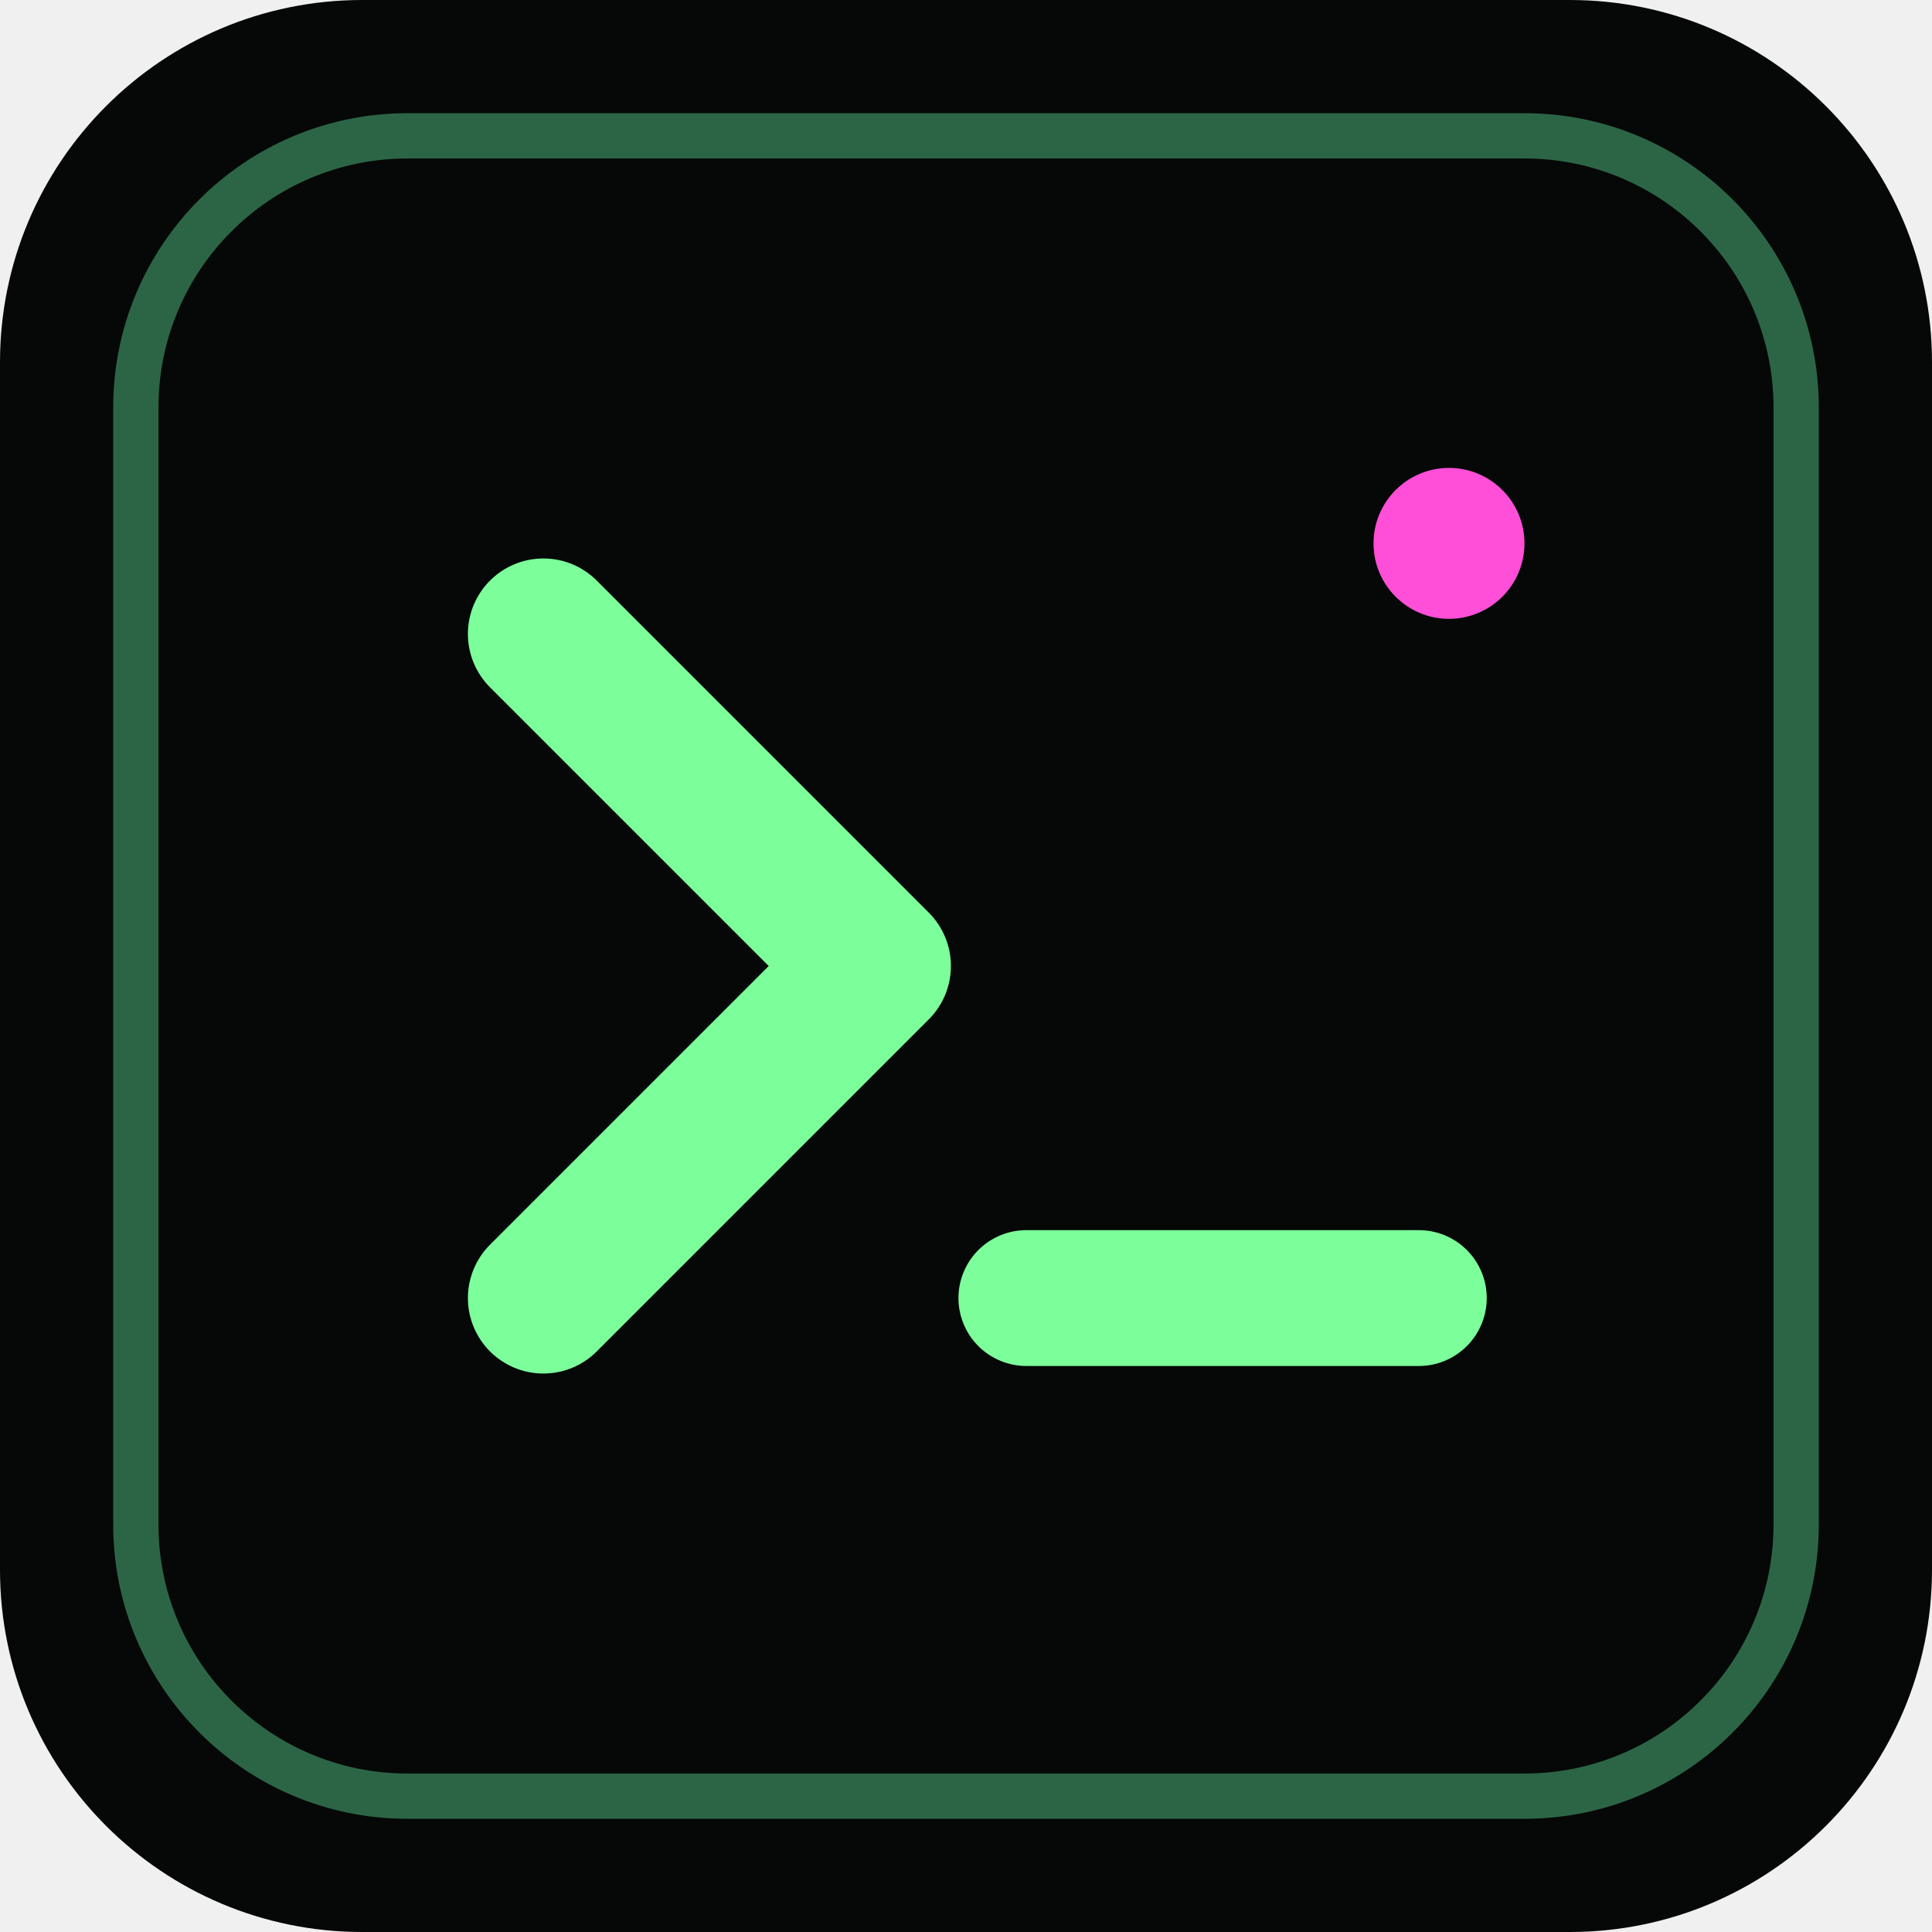
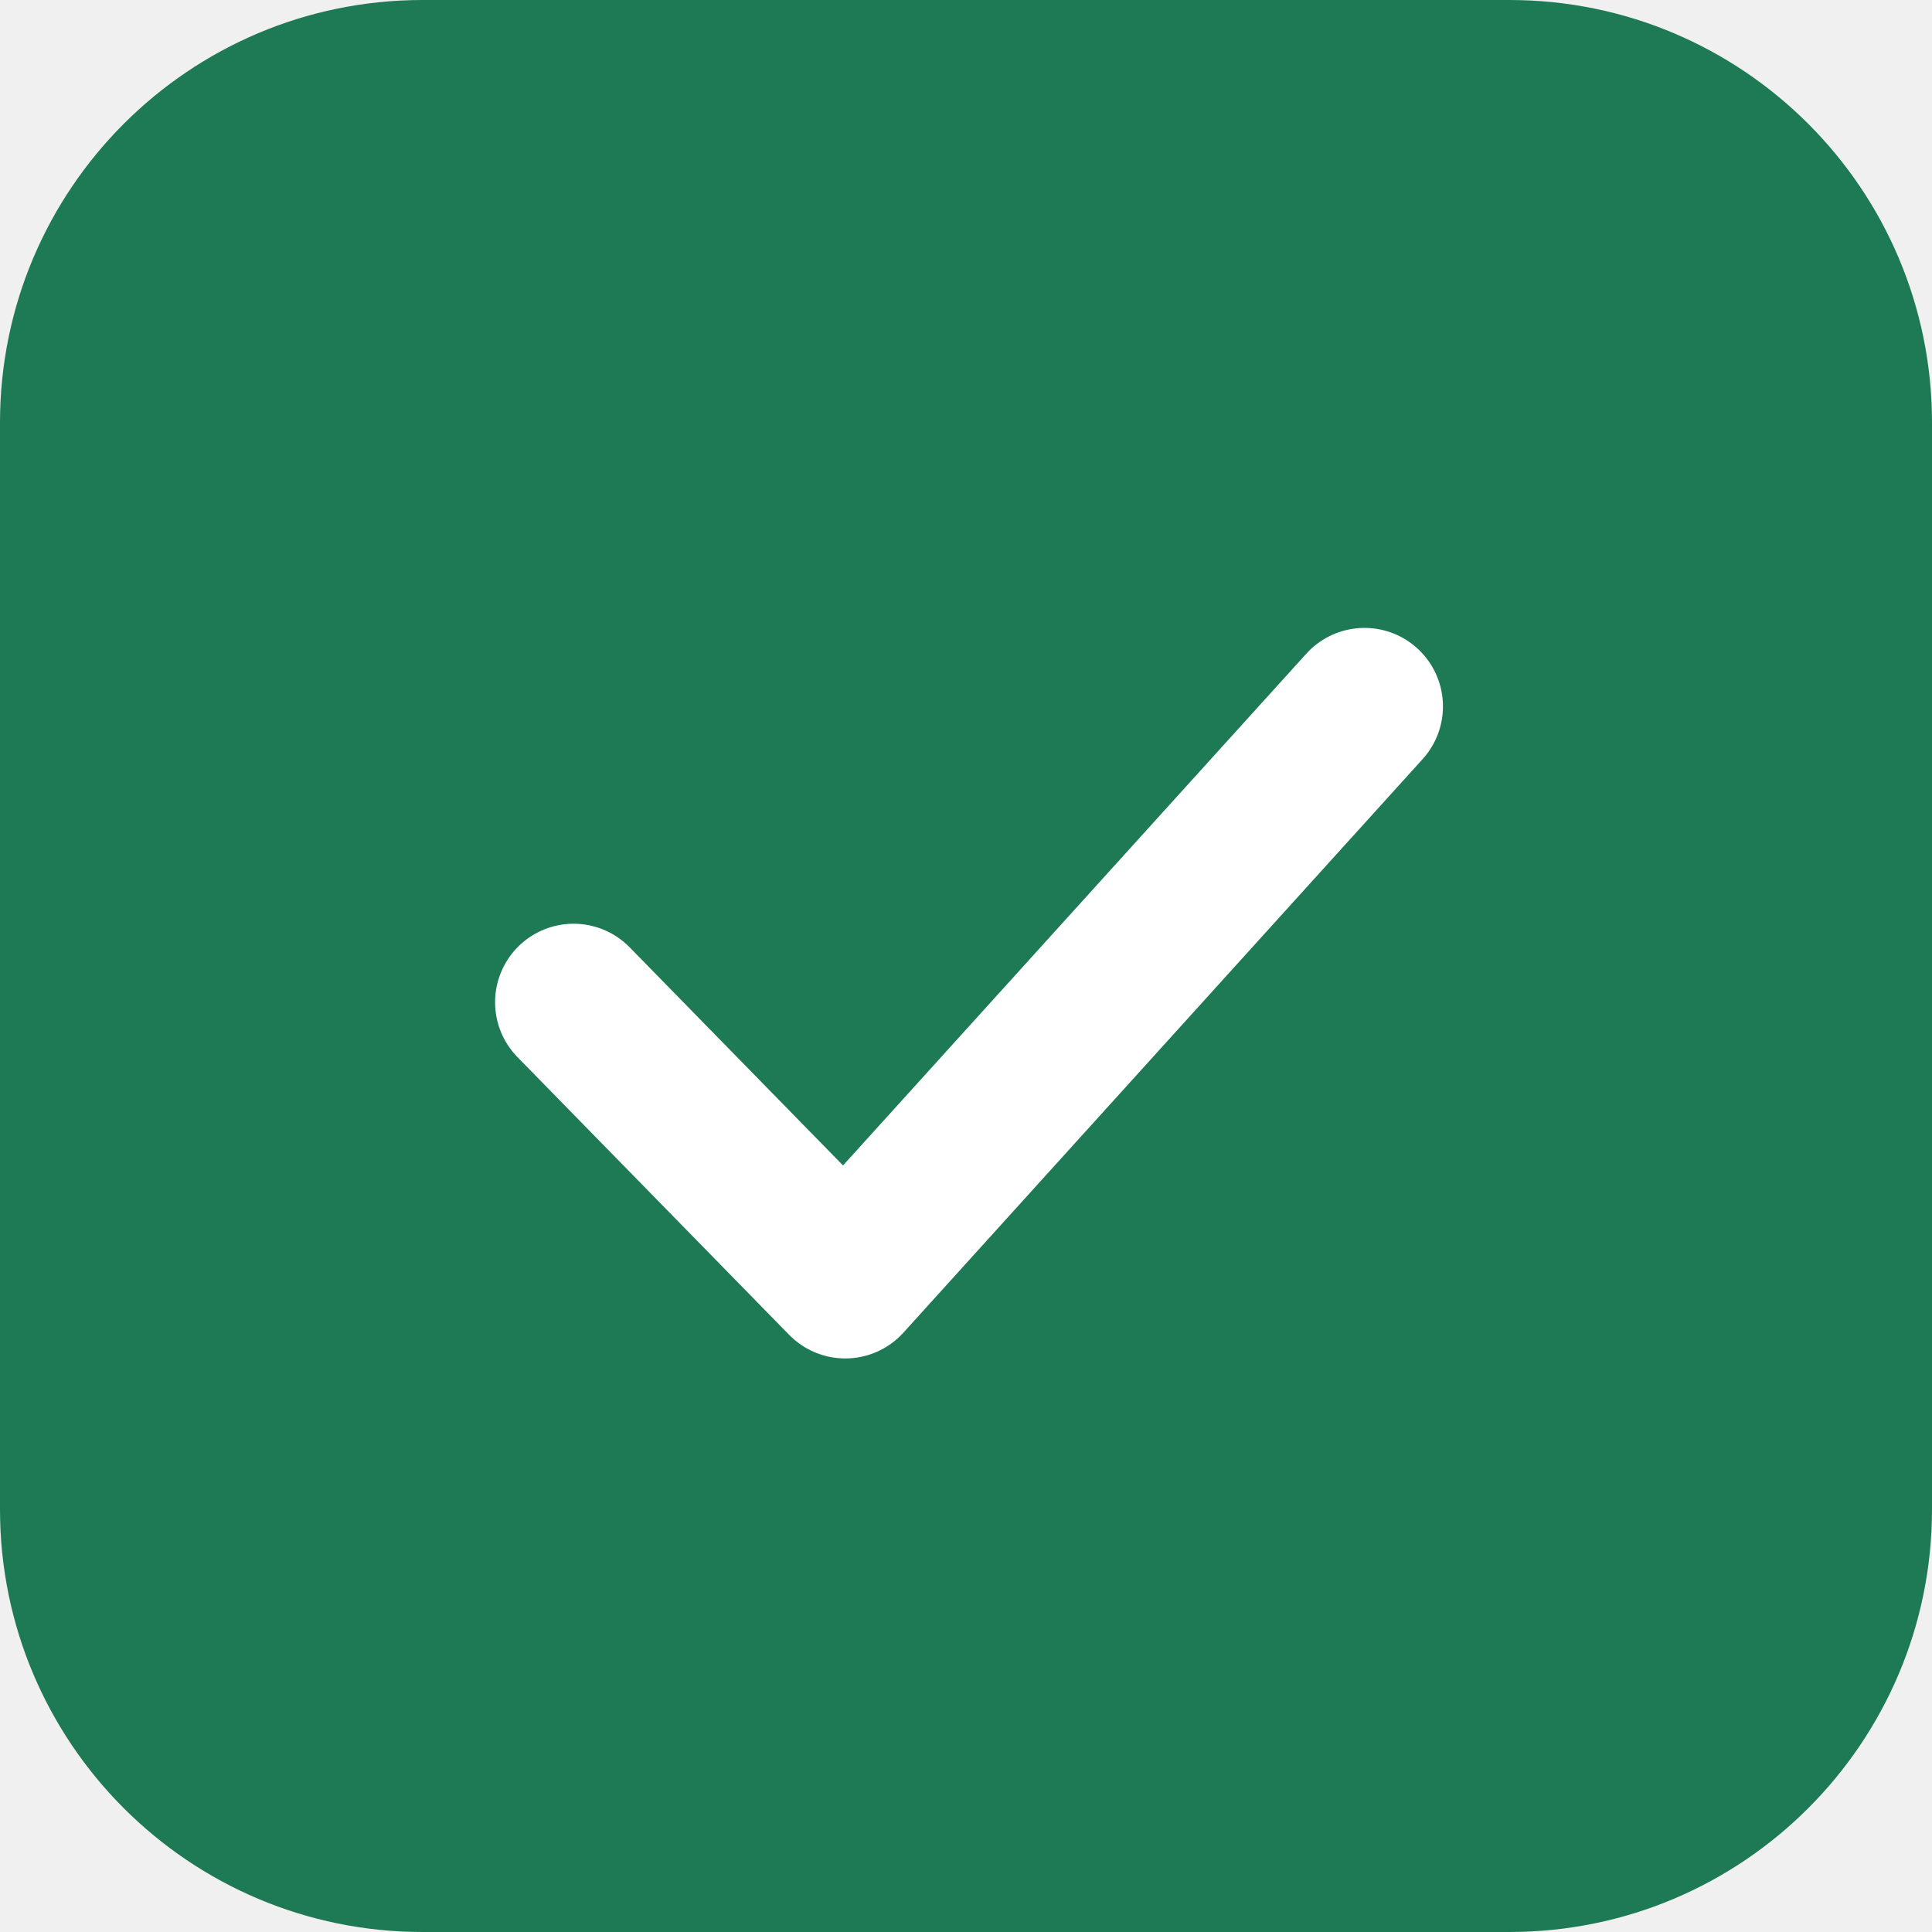
<svg xmlns="http://www.w3.org/2000/svg" viewBox="0 0 64 64">
-   <rect width="64" height="64" rx="12" fill="#050806" />
-   <rect x="4.5" y="4.5" width="55" height="55" rx="9" fill="none" stroke="#2c6546" stroke-width="1.5" />
-   <path d="M18 21l11 11-11 11" fill="none" stroke="#7cff9b" stroke-width="5" stroke-linecap="round" stroke-linejoin="round" />
-   <path d="M34 43h13" fill="none" stroke="#7cff9b" stroke-width="4.5" stroke-linecap="round" />
-   <circle cx="48" cy="18" r="2.5" fill="#ff4fd8" />
+   <rect width="64" height="64" rx="14" fill="#1e7a54" />
+   <path d="M19 33.2l9 9.2 17.2-19" fill="none" stroke="#ffffff" stroke-width="5.2" stroke-linecap="round" stroke-linejoin="round" />
</svg>
